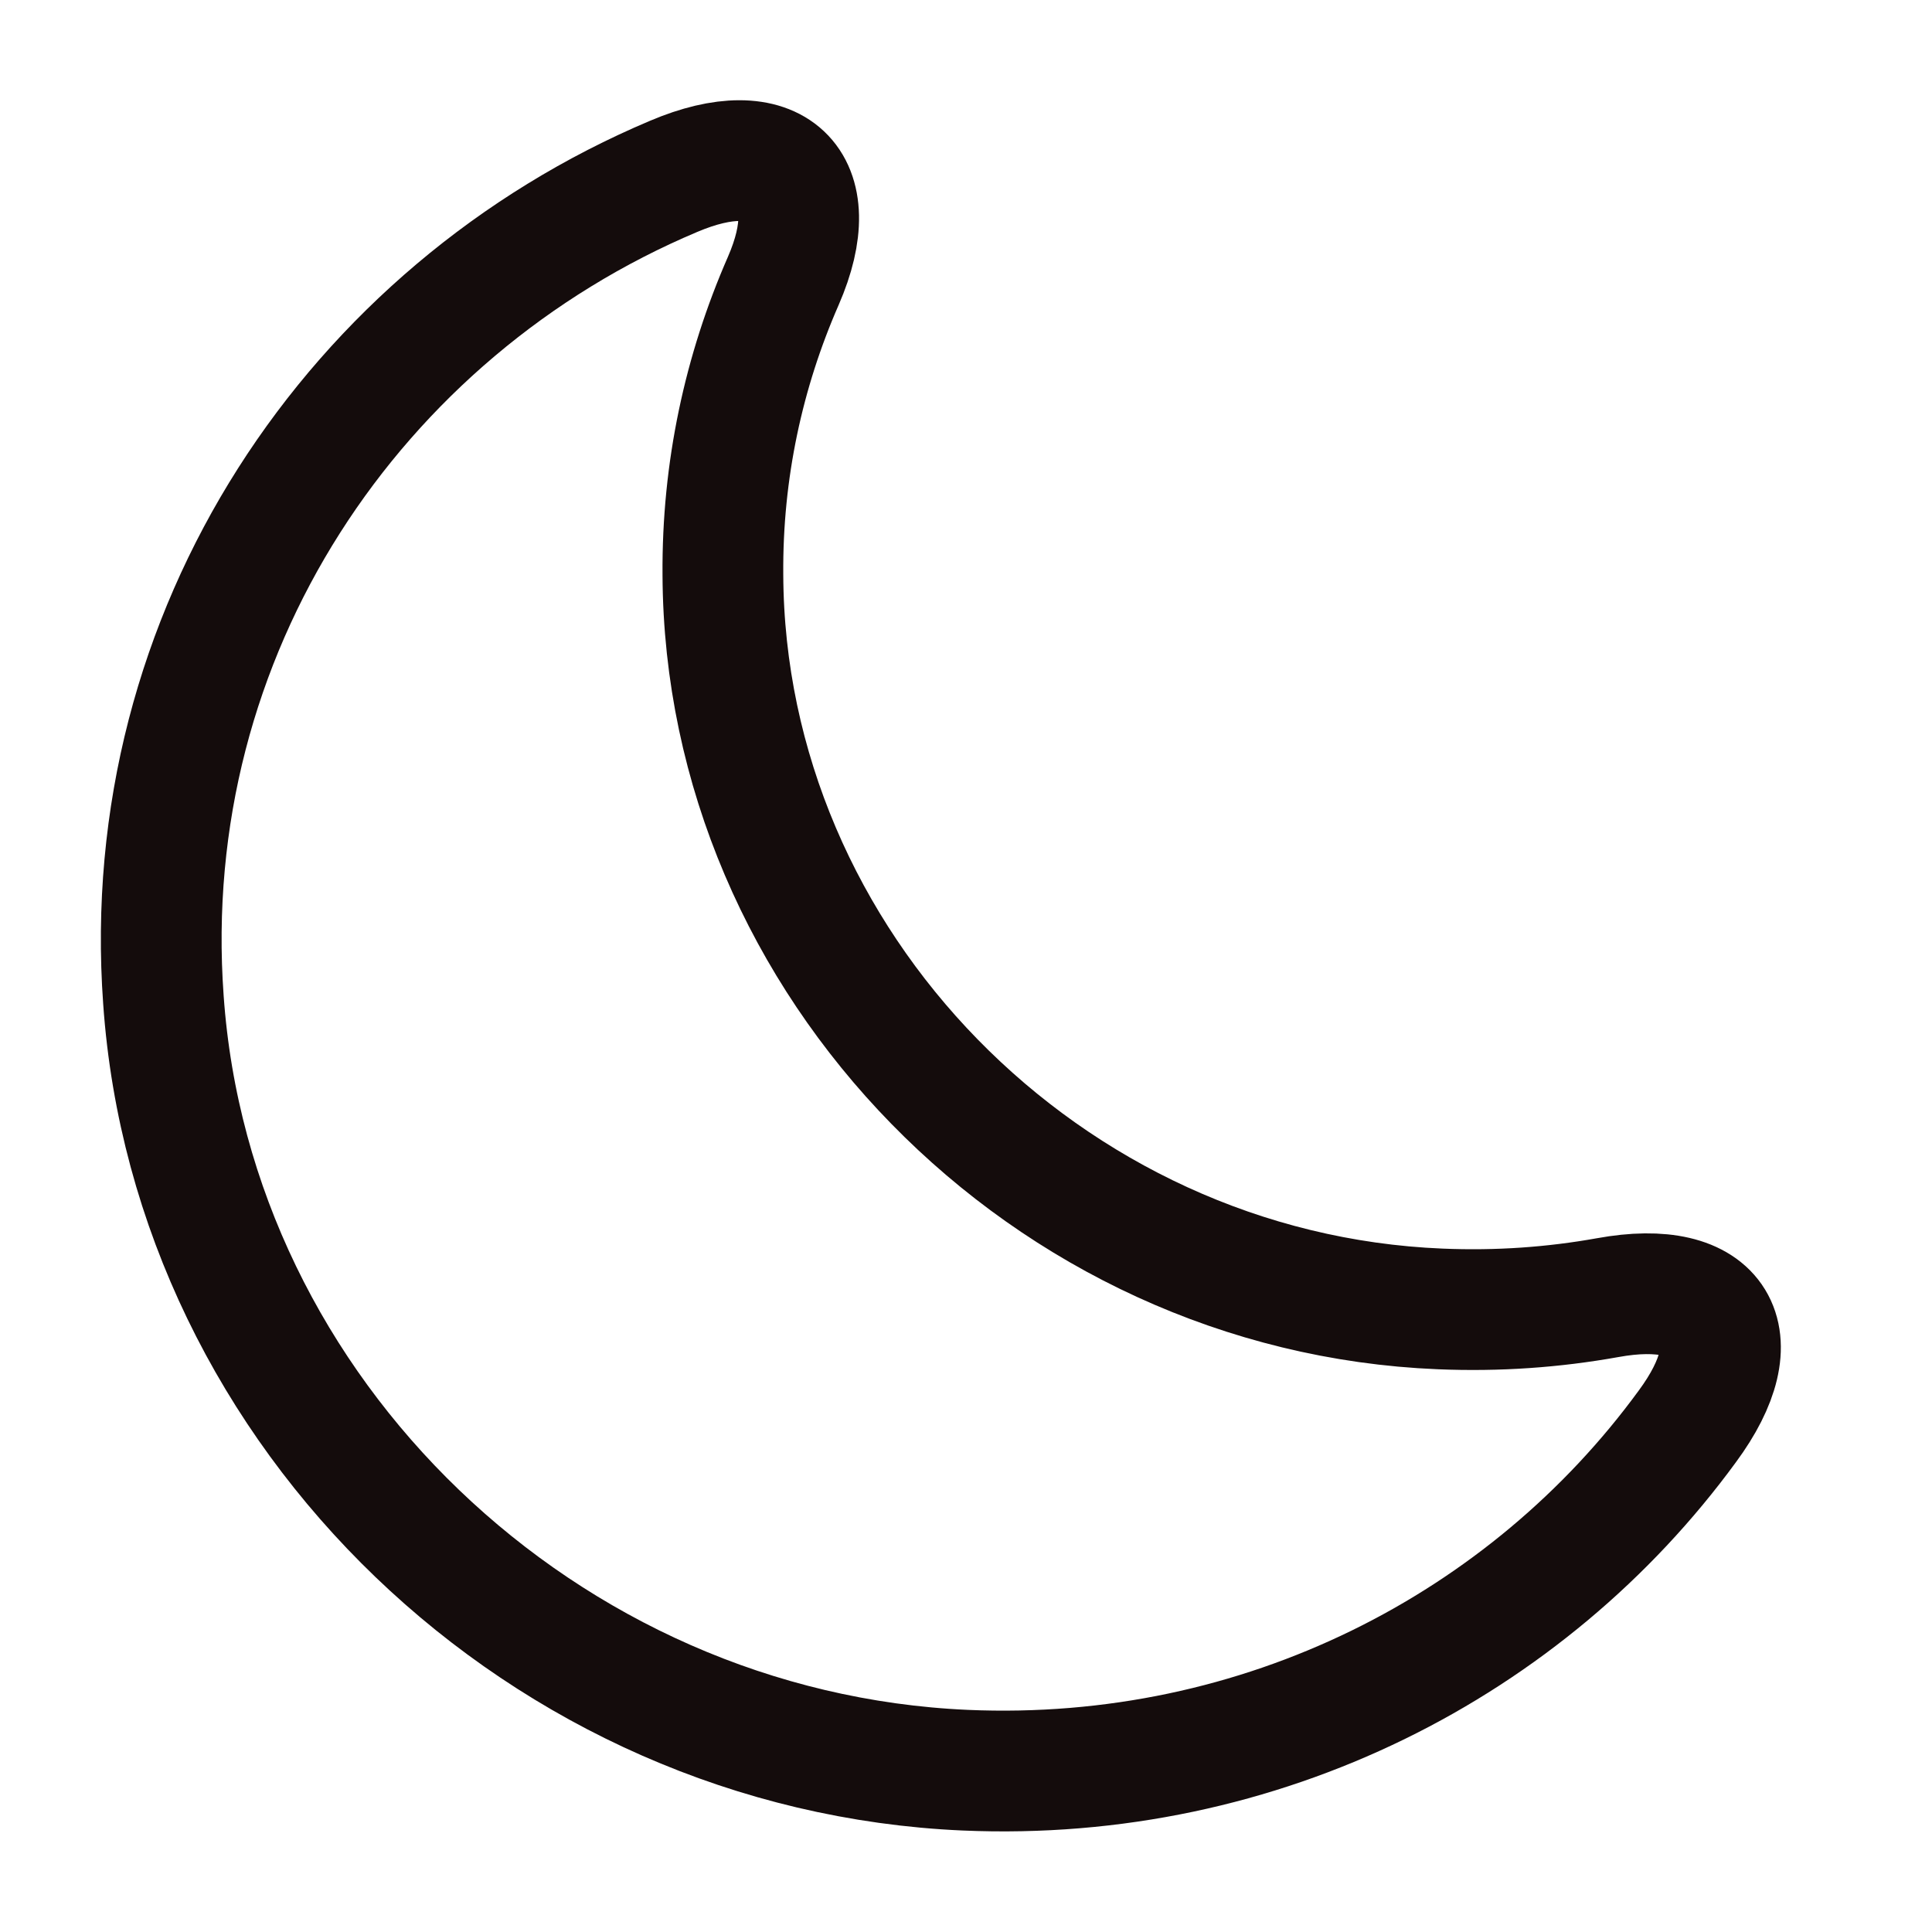
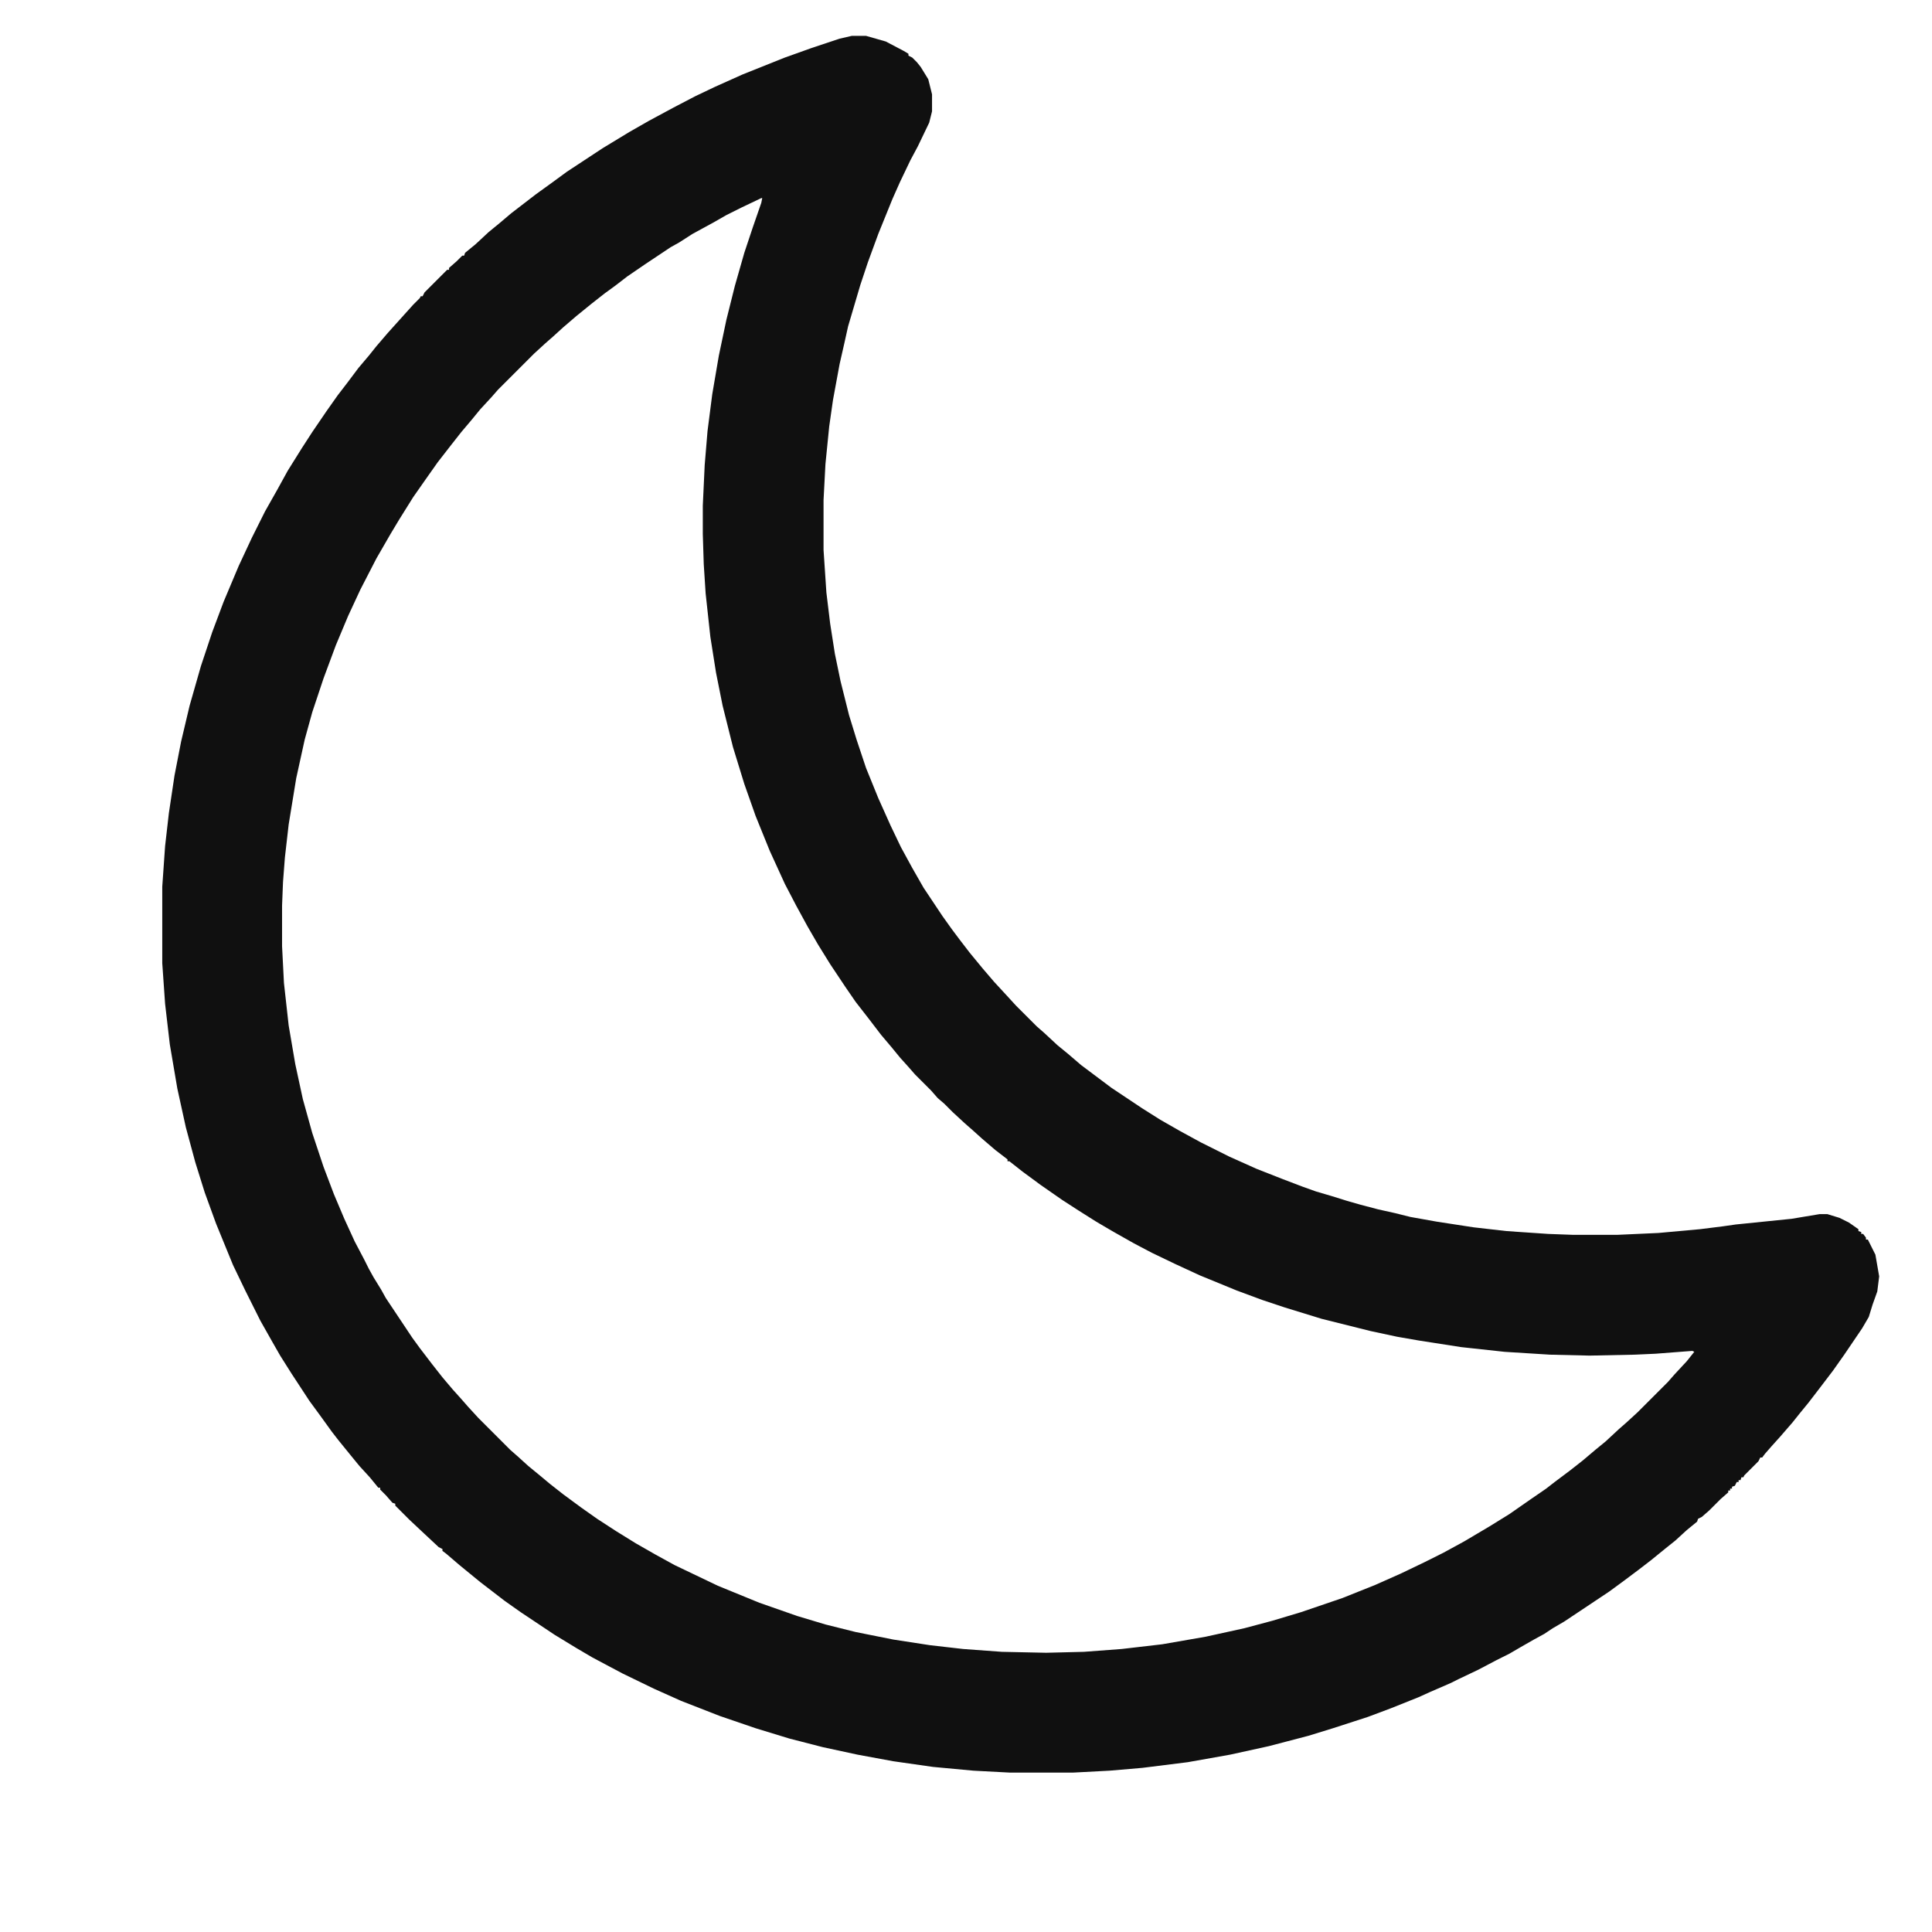
- <svg xmlns="http://www.w3.org/2000/svg" width="24" height="24" viewBox="0 0 24 24" fill="none">
-   <g clip-path="url(#clip0_4418_9159)">
-     <path d="M2.03 12.42C2.39 17.57 6.76 21.76 11.99 21.99C15.68 22.15 18.98 20.43 20.96 17.72C21.78 16.61 21.34 15.87 19.97 16.12C19.3 16.24 18.61 16.29 17.89 16.26C13 16.06 9 11.97 8.98 7.14C8.97 5.84 9.24 4.61 9.73 3.49C10.27 2.25 9.62 1.66 8.37 2.19C4.41 3.86 1.7 7.85 2.03 12.42Z" stroke="#140c0c" stroke-width="1.5" stroke-linecap="round" stroke-linejoin="round" />
-   </g>
-   <defs>
-     <clipPath id="clip0_4418_9159">
-       <rect width="24" height="24" fill="none" />
-     </clipPath>
-   </defs>
+ <svg xmlns="http://www.w3.org/2000/svg" version="1.1" width="2048" height="2048">
+   <path d="M0,0 L15,0 L36,6 L55,16 L60,19 L60,21 L64,23 L69,28 L73,33 L81,46 L85,62 L85,80 L82,92 L70,117 L62,132 L51,155 L43,173 L28,210 L17,240 L9,264 L-4,308 L-8,326 L-13,348 L-20,386 L-24,414 L-28,454 L-30,492 L-30,545 L-27,590 L-23,623 L-18,655 L-12,684 L-3,720 L5,746 L15,776 L28,808 L41,837 L52,860 L64,882 L76,903 L96,933 L106,947 L115,959 L125,972 L139,989 L151,1003 L163,1016 L174,1028 L196,1050 L204,1057 L218,1070 L229,1079 L243,1091 L259,1103 L275,1115 L308,1137 L327,1149 L348,1161 L370,1173 L400,1188 L429,1201 L457,1212 L478,1220 L492,1225 L509,1230 L525,1235 L539,1239 L558,1244 L576,1248 L592,1252 L620,1257 L659,1263 L694,1267 L738,1270 L765,1271 L811,1271 L855,1269 L899,1265 L923,1262 L937,1260 L996,1254 L1026,1249 L1034,1249 L1047,1253 L1057,1258 L1067,1265 L1067,1267 L1070,1268 L1070,1270 L1072,1270 L1075,1274 L1075,1276 L1077,1276 L1085,1292 L1089,1315 L1087,1331 L1082,1345 L1078,1358 L1071,1370 L1052,1398 L1040,1415 L1024,1436 L1014,1449 L1005,1460 L997,1470 L984,1485 L975,1495 L968,1503 L965,1507 L963,1507 L961,1511 L946,1526 L945,1528 L943,1528 L942,1531 L940,1531 L940,1533 L938,1533 L936,1537 L933,1538 L933,1540 L931,1540 L931,1542 L929,1542 L929,1544 L921,1551 L909,1563 L901,1570 L897,1572 L896,1575 L885,1584 L873,1595 L863,1603 L847,1616 L834,1626 L818,1638 L803,1649 L770,1671 L755,1681 L743,1688 L734,1694 L723,1700 L709,1708 L697,1715 L683,1722 L664,1732 L643,1742 L635,1746 L612,1756 L601,1761 L571,1773 L547,1782 L510,1794 L484,1802 L442,1813 L401,1822 L356,1830 L308,1836 L273,1839 L235,1841 L167,1841 L129,1839 L86,1835 L44,1829 L6,1822 L-31,1814 L-66,1805 L-102,1794 L-140,1781 L-181,1765 L-210,1752 L-243,1736 L-275,1719 L-292,1709 L-315,1695 L-351,1671 L-368,1659 L-381,1649 L-394,1639 L-405,1630 L-416,1621 L-430,1609 L-434,1606 L-434,1604 L-438,1602 L-453,1588 L-469,1573 L-484,1558 L-484,1556 L-487,1555 L-494,1547 L-500,1541 L-500,1539 L-502,1539 L-511,1528 L-522,1516 L-531,1505 L-544,1489 L-551,1480 L-564,1462 L-575,1447 L-594,1418 L-606,1399 L-614,1385 L-627,1362 L-635,1346 L-643,1330 L-656,1303 L-674,1259 L-686,1226 L-696,1194 L-706,1157 L-715,1116 L-723,1069 L-728,1026 L-731,983 L-731,902 L-728,859 L-724,824 L-718,784 L-711,748 L-702,710 L-690,668 L-678,632 L-666,600 L-650,562 L-636,532 L-622,504 L-609,481 L-598,461 L-583,437 L-572,420 L-557,398 L-545,381 L-535,368 L-523,352 L-512,339 L-504,329 L-492,315 L-483,305 L-474,295 L-465,285 L-458,278 L-457,276 L-455,276 L-453,272 L-429,248 L-427,248 L-427,246 L-419,239 L-413,233 L-411,233 L-410,230 L-399,221 L-385,208 L-374,199 L-361,188 L-348,178 L-335,168 L-317,155 L-302,144 L-264,119 L-236,102 L-215,90 L-189,76 L-166,64 L-145,54 L-116,41 L-71,23 L-43,13 L-13,3 Z M-96,172 L-117,182 L-133,190 L-147,198 L-158,204 L-169,210 L-183,219 L-192,224 L-219,242 L-238,255 L-251,265 L-262,273 L-276,284 L-292,297 L-306,309 L-317,319 L-325,326 L-337,337 L-375,375 L-382,383 L-394,396 L-403,407 L-414,420 L-425,434 L-439,452 L-451,469 L-465,489 L-480,513 L-489,528 L-504,554 L-521,587 L-534,615 L-547,646 L-560,681 L-572,717 L-580,746 L-589,787 L-597,836 L-601,871 L-603,897 L-604,922 L-604,965 L-602,1004 L-597,1049 L-590,1090 L-582,1127 L-572,1163 L-560,1199 L-549,1228 L-538,1254 L-527,1278 L-517,1297 L-512,1307 L-507,1316 L-499,1329 L-494,1338 L-466,1380 L-458,1391 L-445,1408 L-434,1422 L-423,1435 L-414,1445 L-407,1453 L-396,1465 L-362,1499 L-354,1506 L-343,1516 L-332,1525 L-320,1535 L-306,1546 L-287,1560 L-270,1572 L-250,1585 L-229,1598 L-208,1610 L-188,1621 L-165,1632 L-142,1643 L-98,1661 L-58,1675 L-28,1684 L4,1692 L44,1700 L83,1706 L118,1710 L159,1713 L206,1714 L246,1713 L286,1710 L329,1705 L375,1697 L416,1688 L446,1680 L476,1671 L520,1656 L555,1642 L582,1630 L607,1618 L627,1608 L649,1596 L676,1580 L697,1567 L720,1551 L736,1540 L745,1533 L761,1521 L775,1510 L788,1499 L799,1490 L813,1477 L821,1470 L833,1459 L865,1427 L872,1419 L885,1405 L893,1395 L891,1394 L852,1397 L830,1398 L782,1399 L740,1398 L692,1395 L646,1390 L601,1383 L578,1379 L550,1373 L498,1360 L459,1348 L435,1340 L408,1330 L369,1314 L343,1302 L318,1290 L299,1280 L276,1267 L259,1257 L240,1245 L223,1234 L200,1218 L181,1204 L167,1193 L165,1193 L165,1191 L152,1181 L138,1169 L128,1160 L120,1153 L107,1141 L98,1132 L91,1126 L84,1118 L67,1101 L60,1093 L51,1083 L42,1072 L31,1059 L18,1042 L4,1024 L-7,1008 L-23,984 L-36,963 L-47,944 L-59,922 L-71,899 L-87,864 L-102,827 L-114,793 L-126,754 L-137,710 L-144,675 L-150,637 L-155,591 L-157,560 L-158,528 L-158,498 L-156,455 L-153,419 L-148,380 L-141,339 L-133,301 L-124,265 L-114,230 L-105,203 L-96,177 L-95,172 Z " fill="#101010" transform="translate(903,38)" />
</svg>
